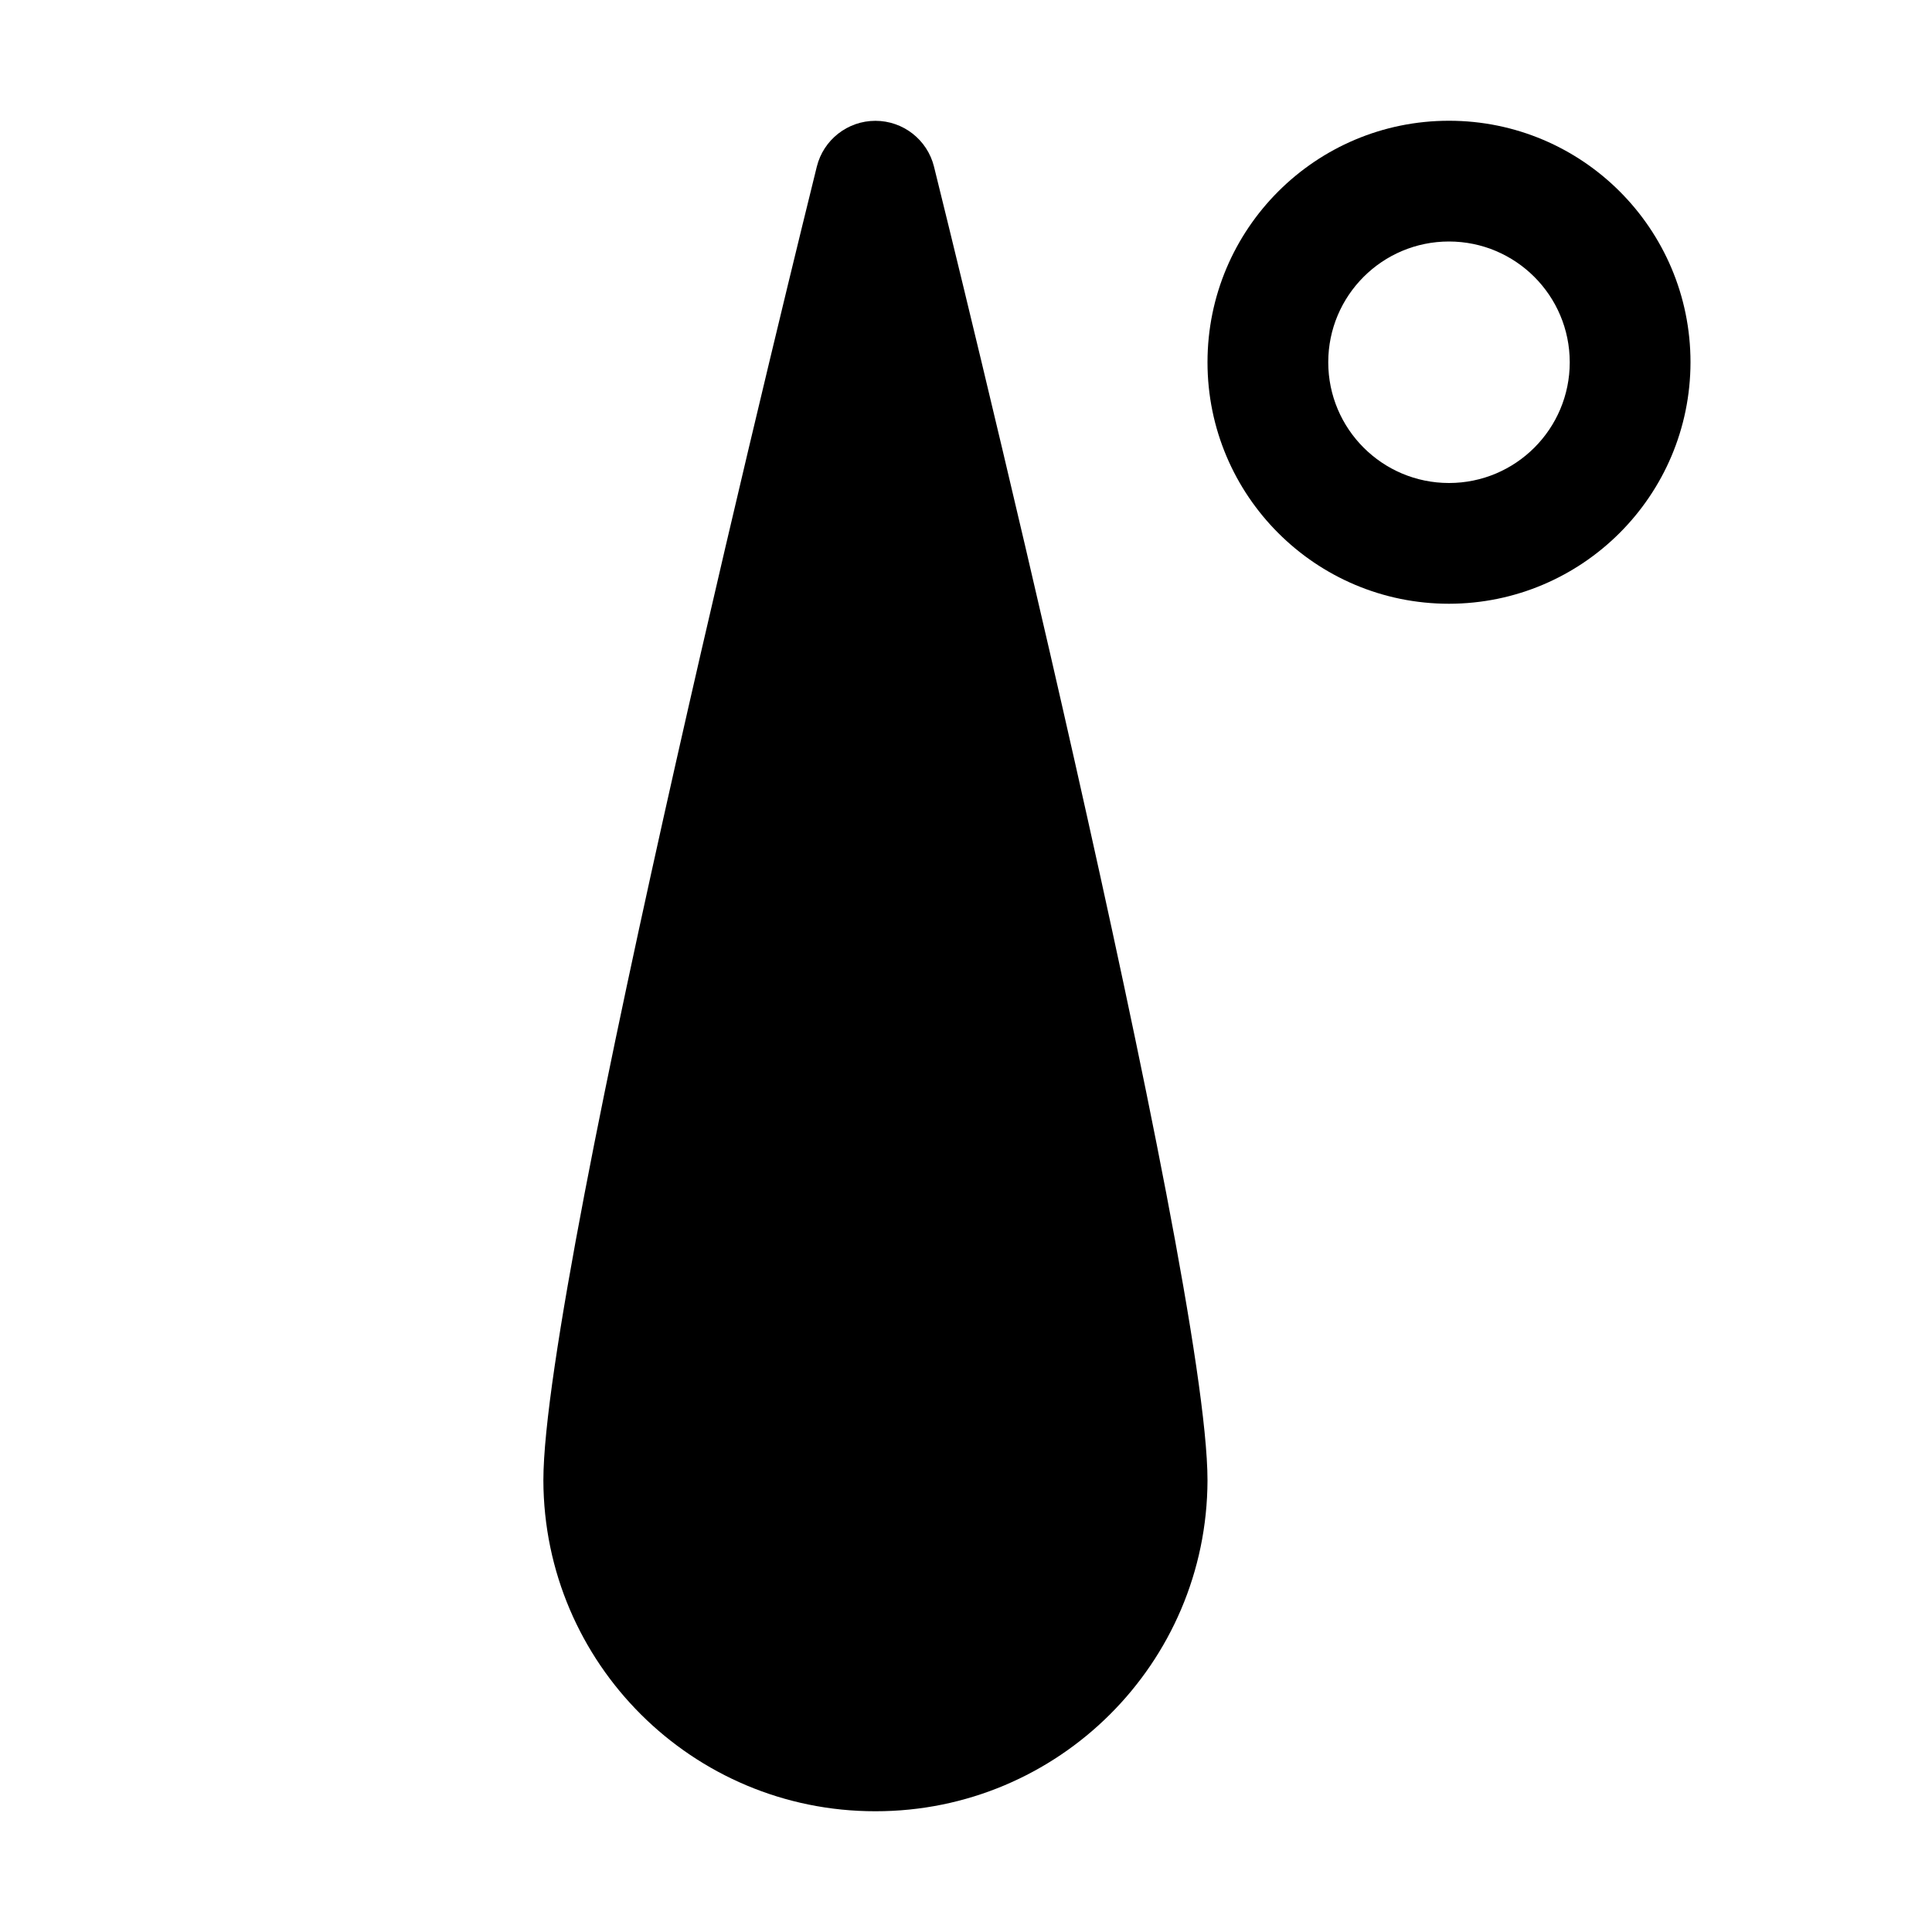
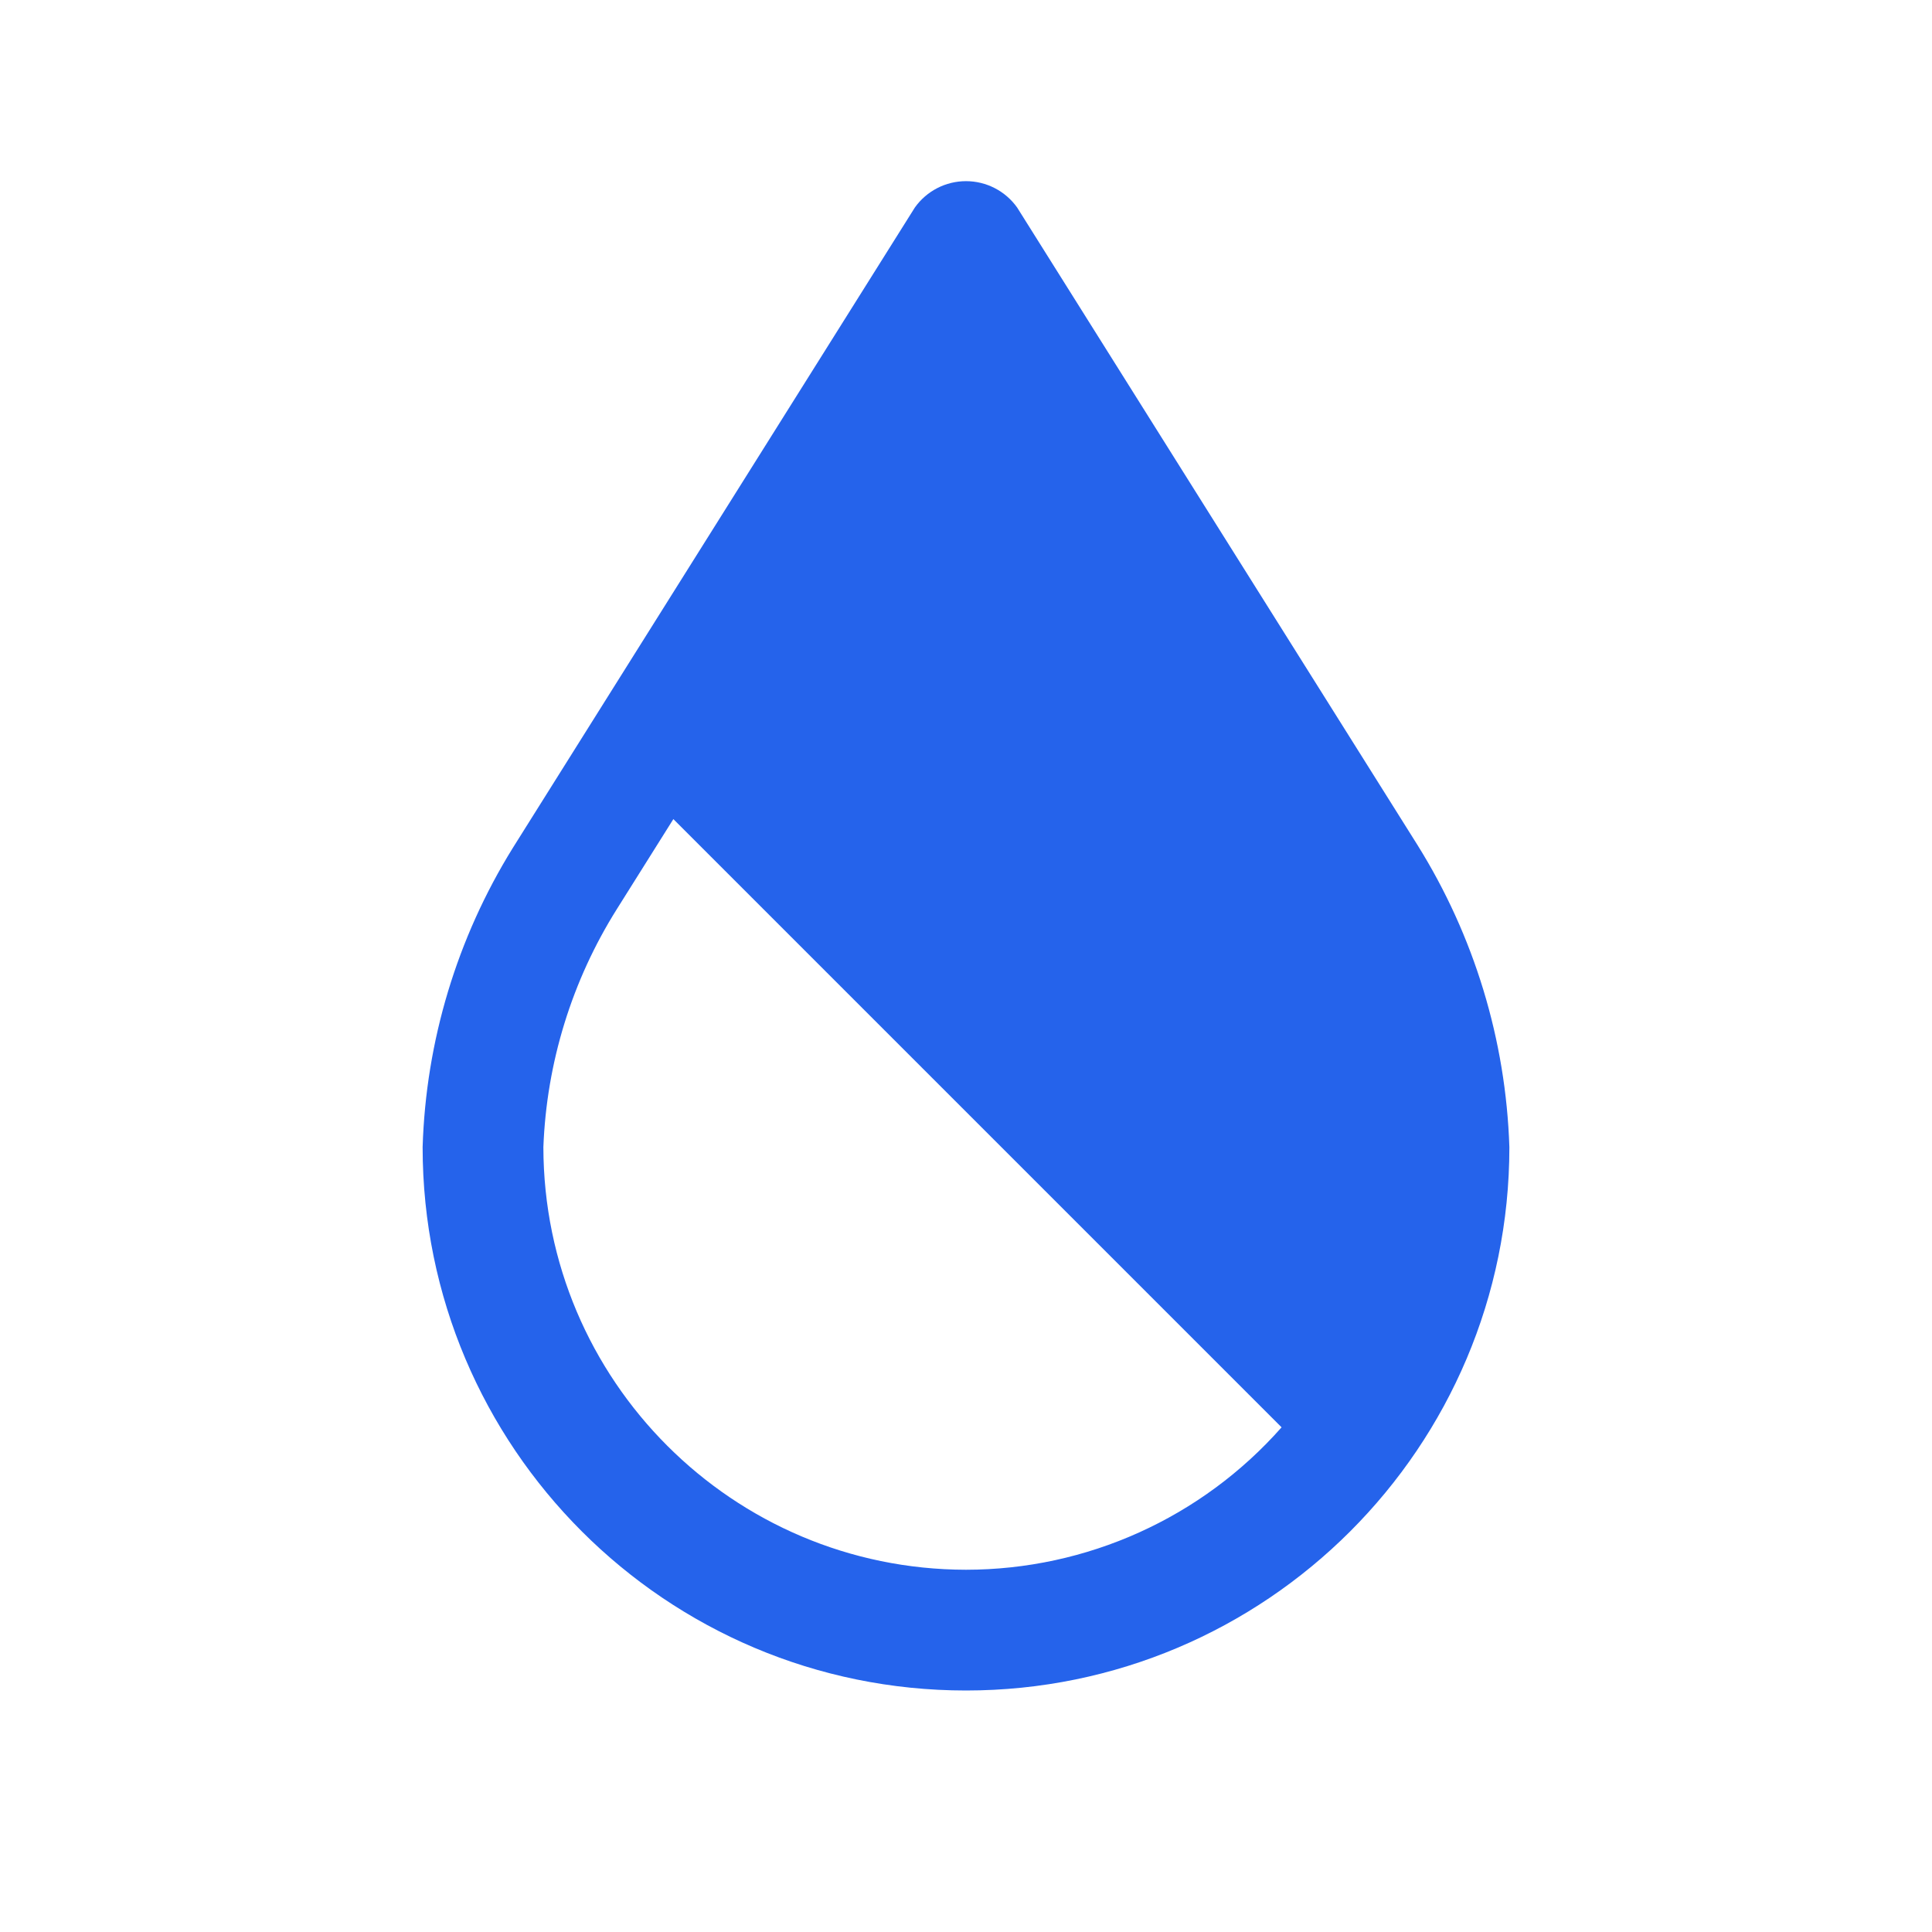
- <svg xmlns="http://www.w3.org/2000/svg" fill="#000000" width="800px" height="800px" viewBox="0 0 32 32" id="icon">
-   <defs>
-     <style>
-       .cls-1 {
-         fill: none;
-       }
-     </style>
-   </defs>
-   <path d="M24,10a4,4,0,1,1,4-4A4.005,4.005,0,0,1,24,10Zm0-6a2,2,0,1,0,2,2A2.002,2.002,0,0,0,24,4Z" />
-   <path d="M14.5,30A5.496,5.496,0,0,1,9,24.52c0-3.443,4.344-21.014,4.529-21.76a1,1,0,0,1,1.941,0C15.656,3.506,20,21.077,20,24.52A5.496,5.496,0,0,1,14.5,30Z" />
-   <rect id="_Transparent_Rectangle_" data-name="&lt;Transparent Rectangle&gt;" class="cls-1" width="32" height="32" />
+ <svg xmlns="http://www.w3.org/2000/svg" fill="#2563eb" width="800px" height="800px" viewBox="0 0 32 32" id="icon">
+   <g id="SVGRepo_bgCarrier" stroke-width="0" />
+   <g id="SVGRepo_tracerCarrier" stroke-linecap="round" stroke-linejoin="round" />
+   <g id="SVGRepo_iconCarrier">
+     <defs>
+       <style> .cls-1 { fill: none; } </style>
+     </defs>
+     <path d="M23.476,13.993,16.847,3.437a1.04,1.04,0,0,0-1.694,0L8.494,14.044A9.986,9.986,0,0,0,7,19a9,9,0,0,0,18,0A10.063,10.063,0,0,0,23.476,13.993ZM16,26a7.009,7.009,0,0,1-7-7,7.978,7.978,0,0,1,1.218-3.944l.935-1.489L21.227,23.641A6.977,6.977,0,0,1,16,26Z" />
+     <rect id="_Transparent_Rectangle_" data-name="&lt;Transparent Rectangle&gt;" class="cls-1" width="32" height="32" />
+   </g>
</svg>
